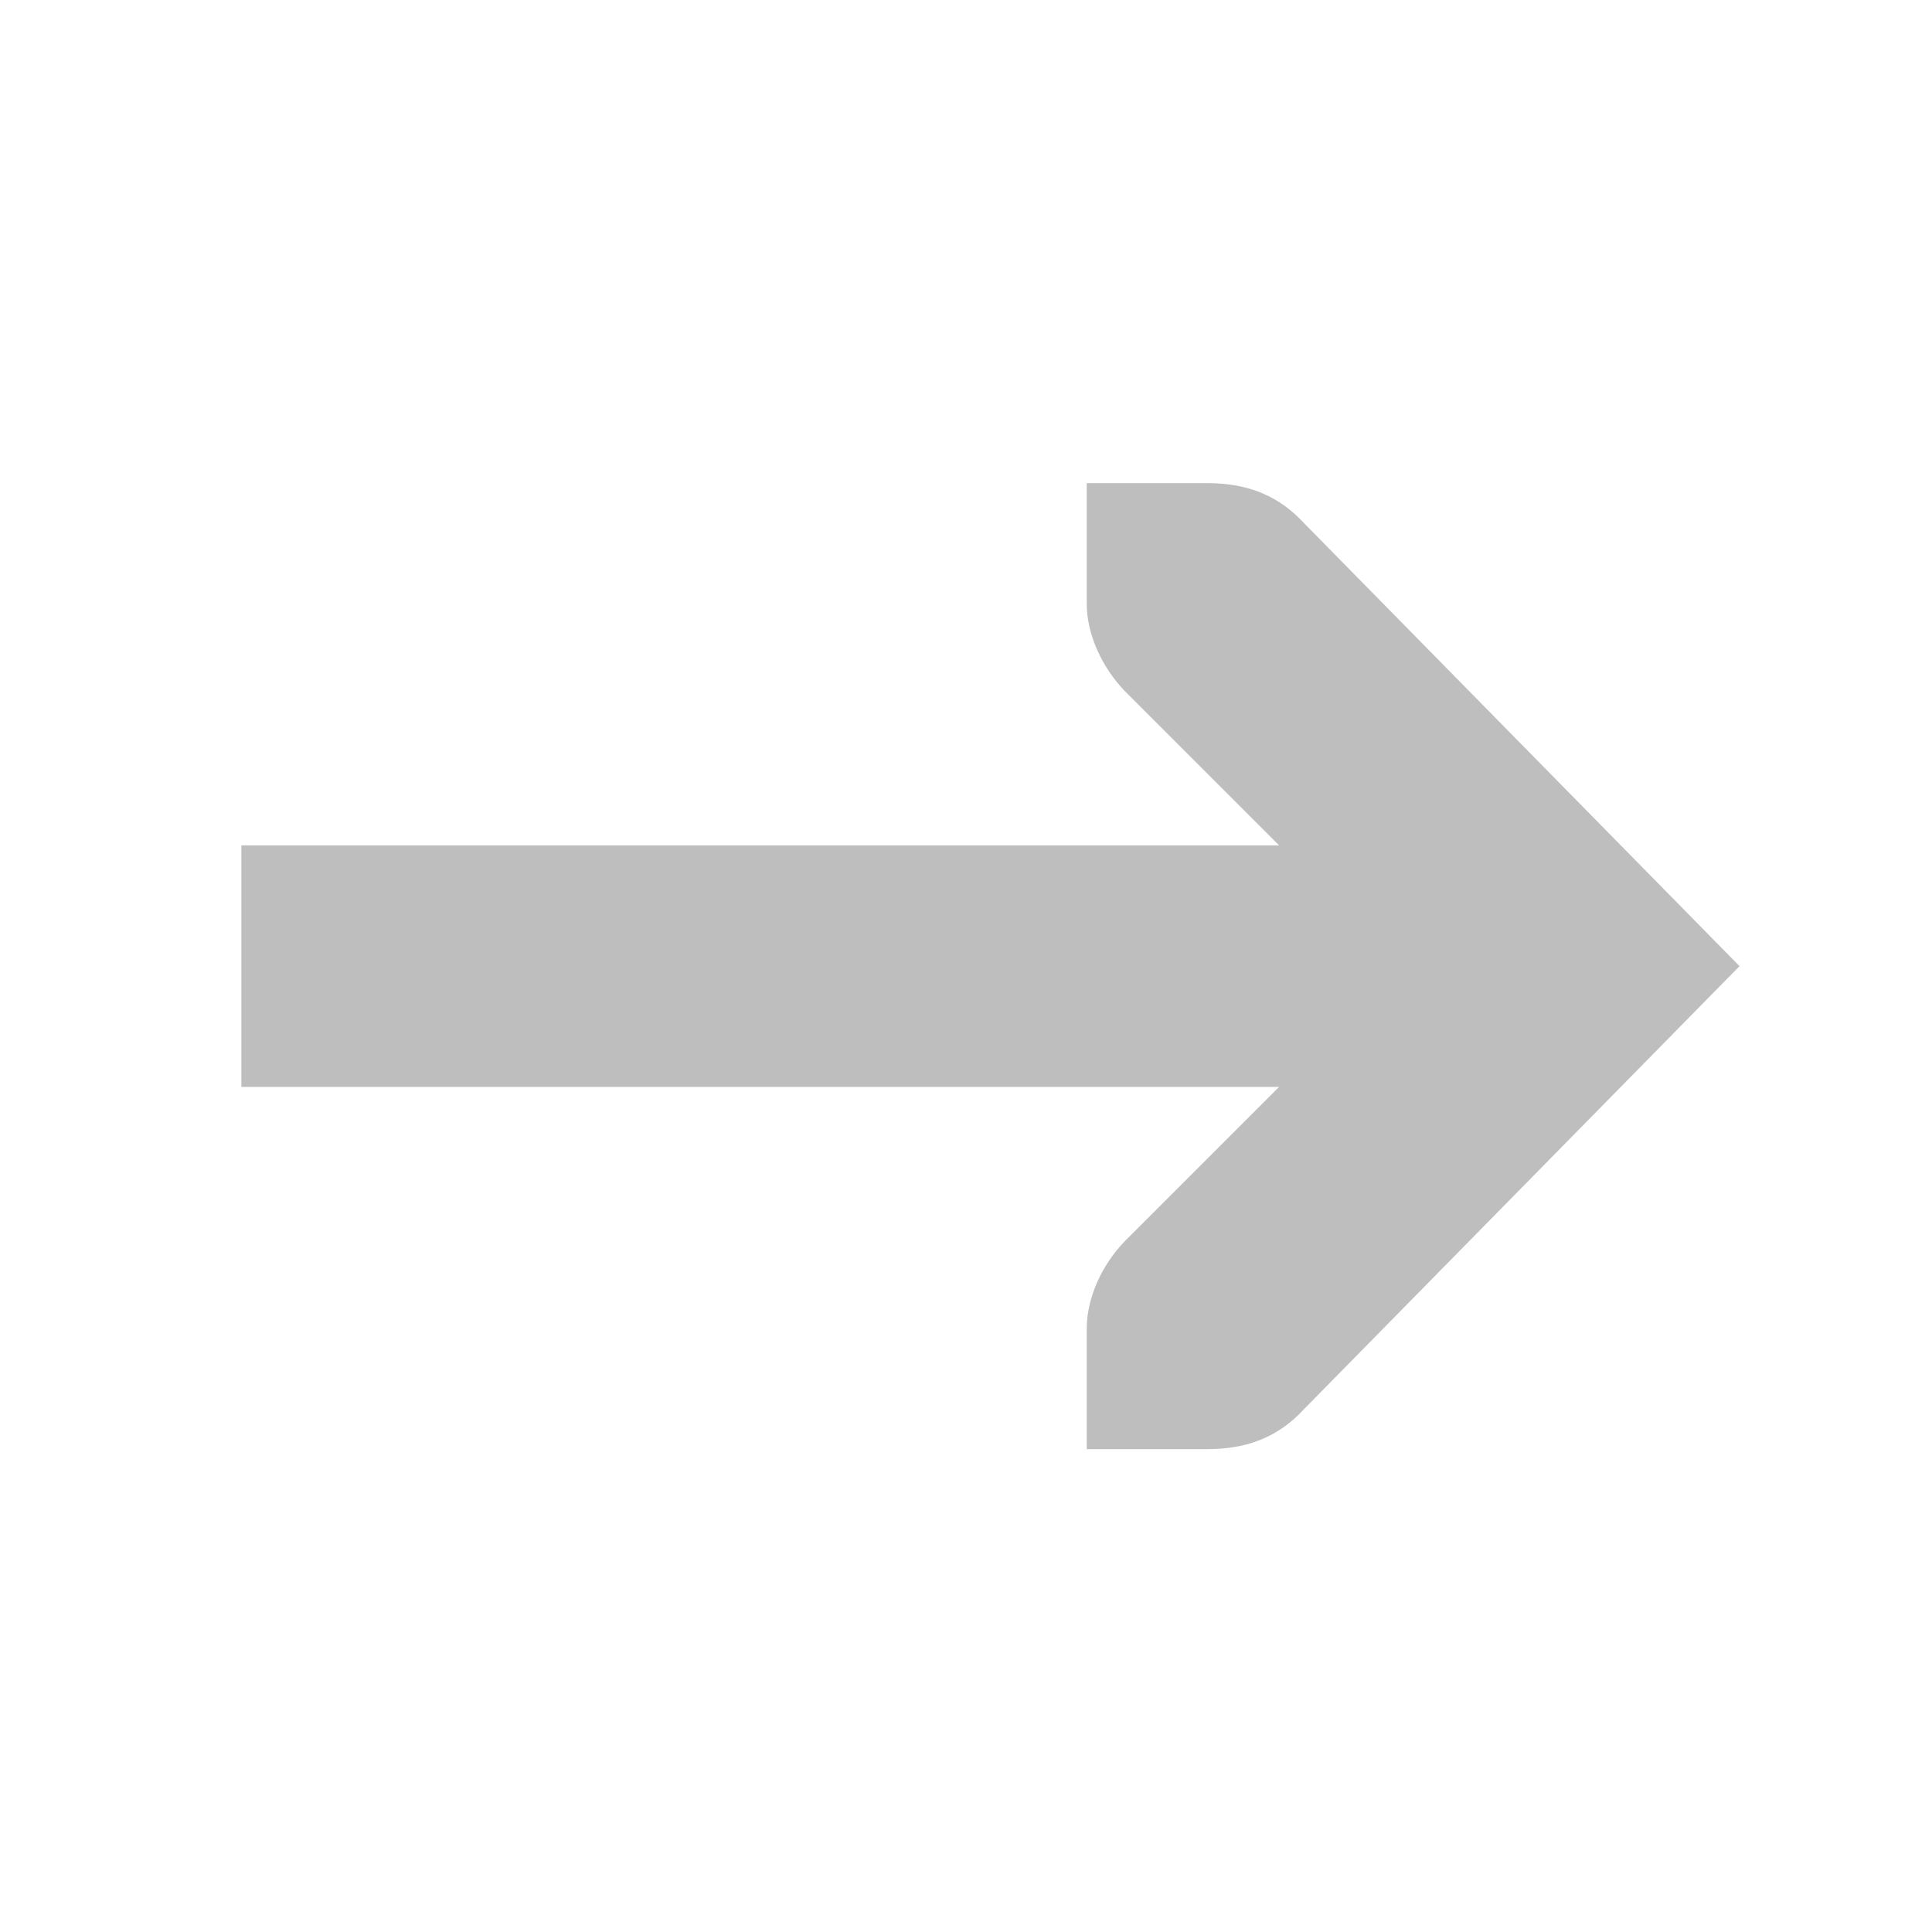
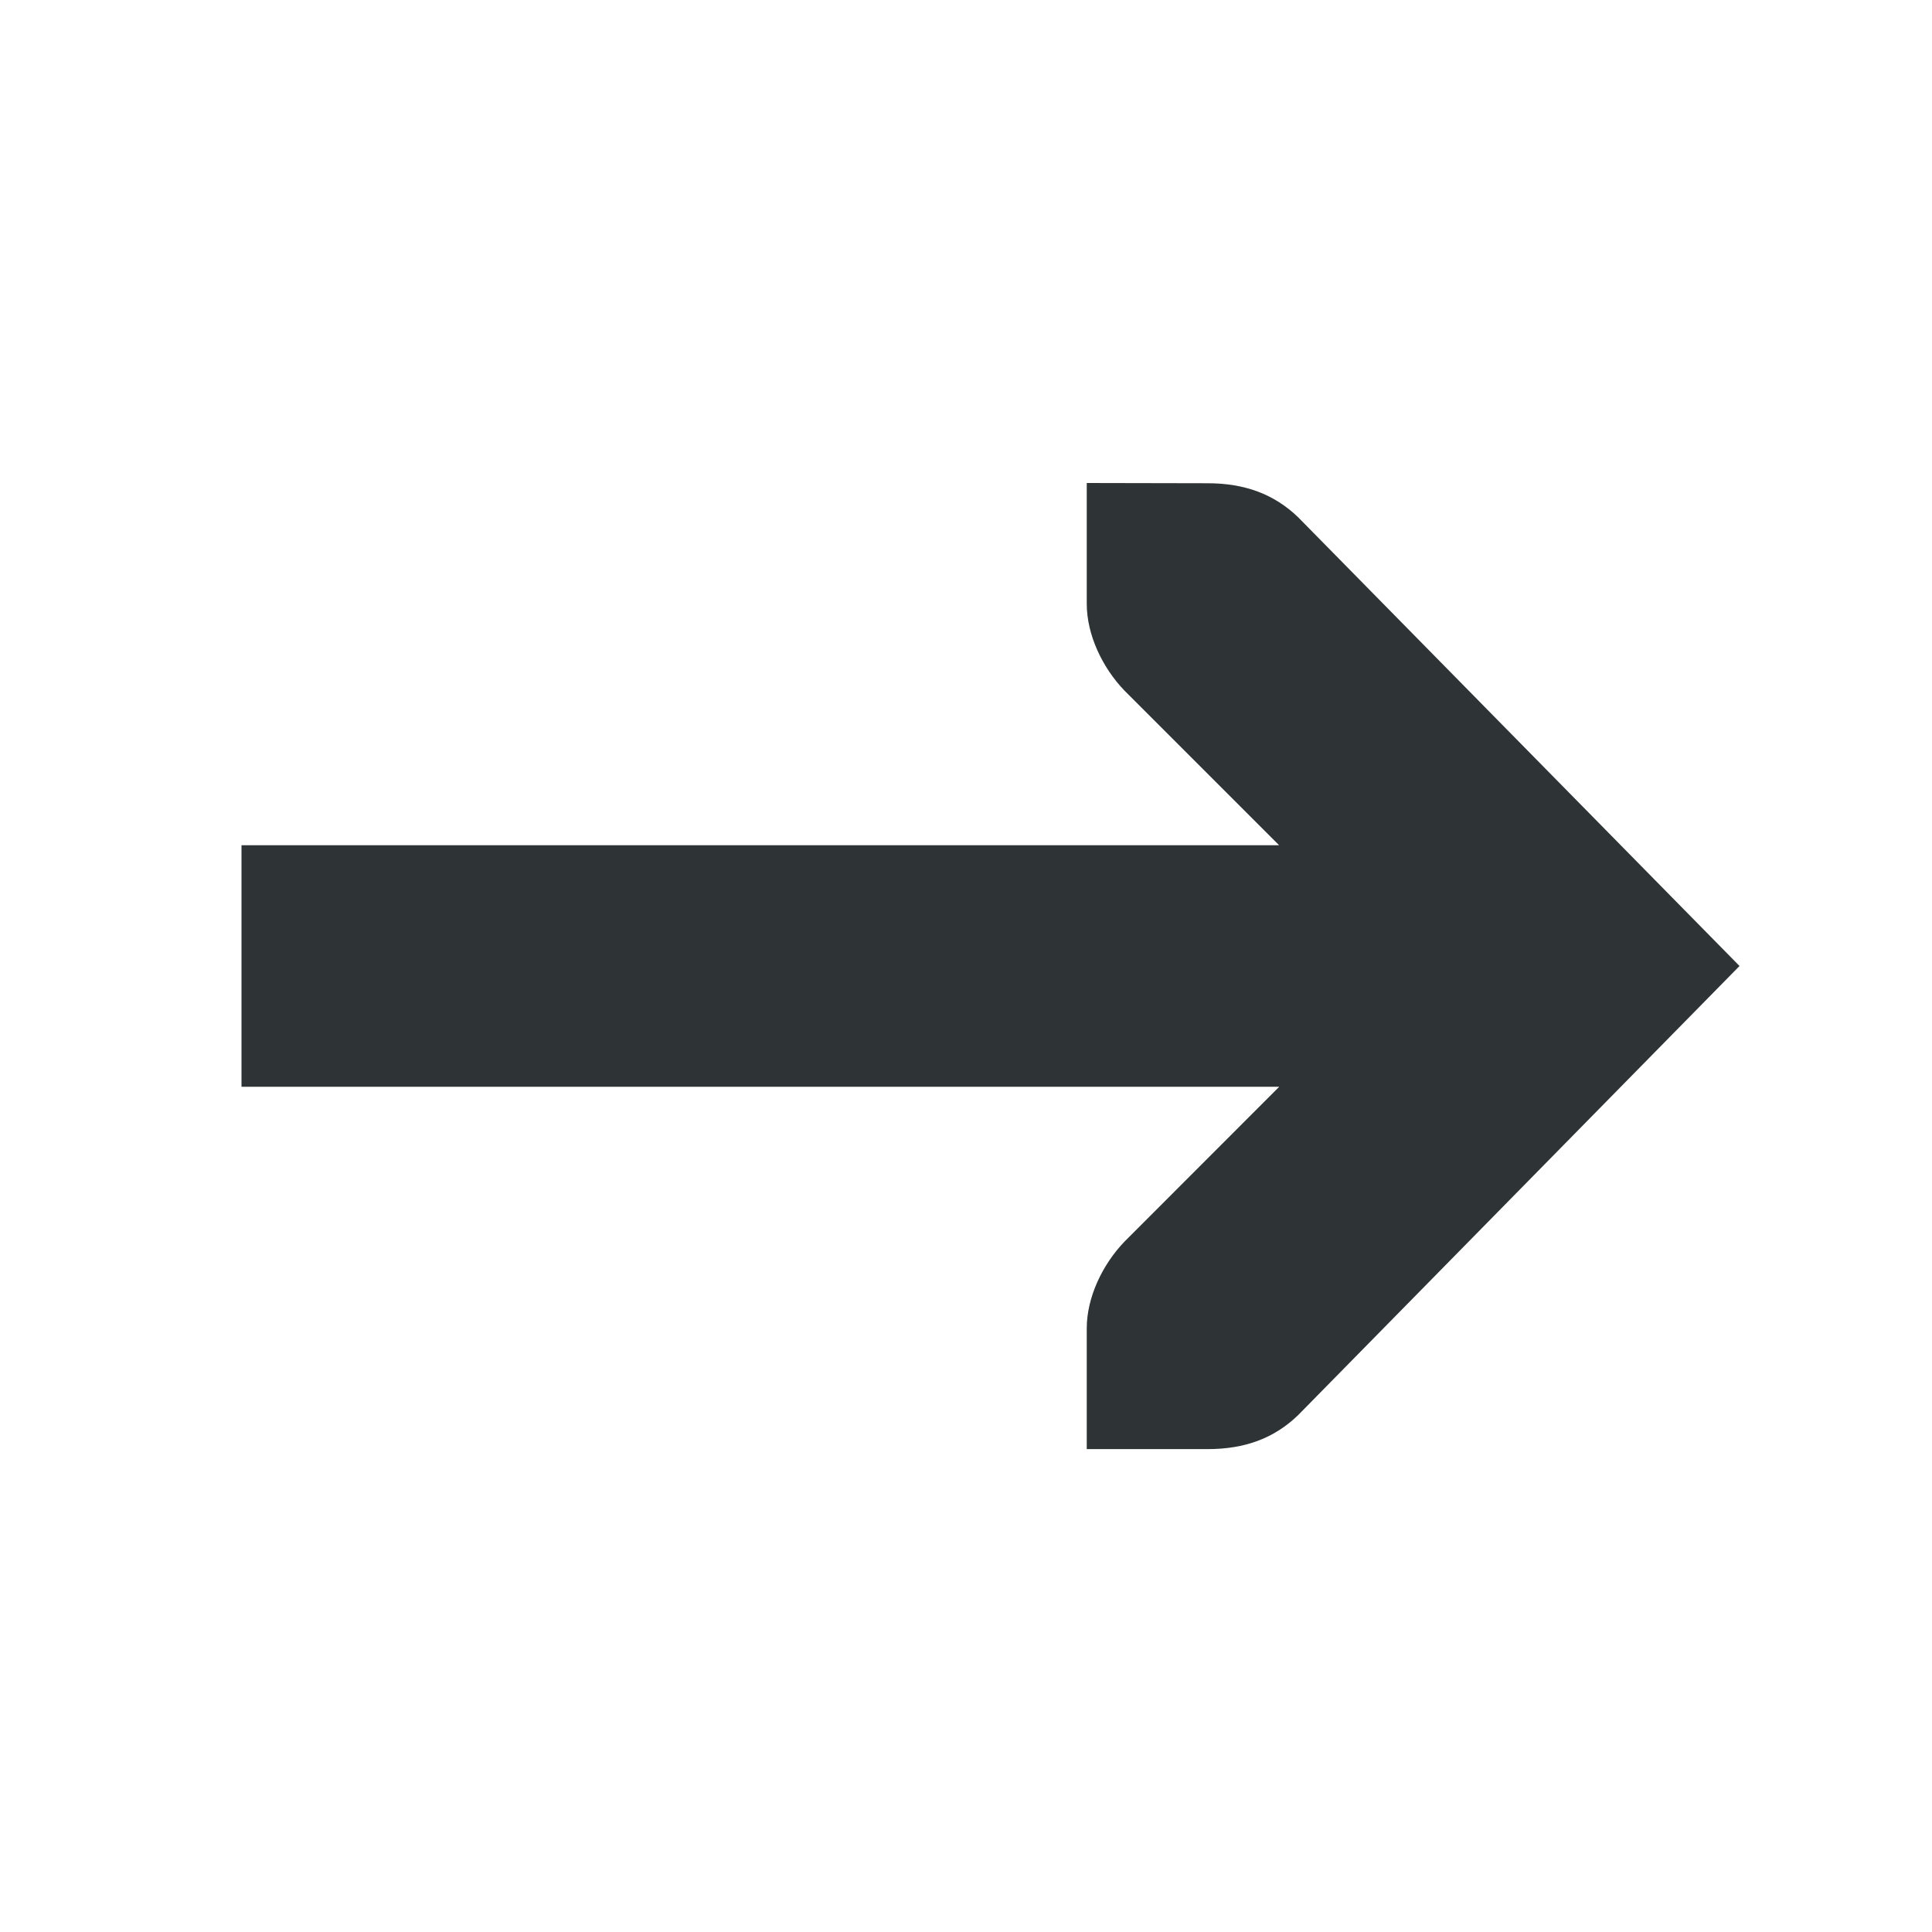
- <svg xmlns="http://www.w3.org/2000/svg" height="16" id="svg7384" version="1.1" width="16">
-   <defs id="defs7386" />
-   <g id="layer2" style="display:inline" transform="translate(140,72.98918)">
-     <path d="m -131,-68.988 0,1 c 0,0.257 0.13,0.528 0.312,0.719 l 1.281,1.281 -8.594,0 0,2 8.594,0 -1.281,1.281 c -0.183,0.19 -0.312,0.462 -0.312,0.719 l 0,1 1,0 c 0.309,0 0.552,-0.09 0.75,-0.281 l 3.656,-3.719 -3.656,-3.719 c -0.198,-0.191 -0.441,-0.281 -0.75,-0.281 l -1,0 z" id="path4949" style="color:#000000;font-style:normal;font-variant:normal;font-weight:normal;font-stretch:normal;font-size:medium;line-height:normal;font-family:sans-serif;text-indent:0;text-align:start;text-decoration:none;text-decoration-line:none;text-decoration-style:solid;text-decoration-color:#000000;letter-spacing:normal;word-spacing:normal;text-transform:none;direction:ltr;block-progression:tb;writing-mode:lr-tb;baseline-shift:baseline;text-anchor:start;white-space:normal;clip-rule:nonzero;display:inline;overflow:visible;visibility:visible;opacity:1;isolation:auto;mix-blend-mode:normal;color-interpolation:sRGB;color-interpolation-filters:linearRGB;solid-color:#000000;solid-opacity:1;fill:#bebebe;fill-opacity:1;fill-rule:nonzero;stroke:none;stroke-width:2;stroke-linecap:butt;stroke-linejoin:miter;stroke-miterlimit:4;stroke-dasharray:none;stroke-dashoffset:0;stroke-opacity:1;marker:none;color-rendering:auto;image-rendering:auto;shape-rendering:auto;text-rendering:auto;enable-background:accumulate" />
-   </g>
-   <g id="layer9" style="display:inline" transform="translate(-101.0002,-144.0108)" />
-   <g id="layer1" transform="translate(140,72.98918)" />
+ <svg xmlns="http://www.w3.org/2000/svg" width="16" height="16">
+   <path d="M9 4v1c0 .258.13.53.313.72L10.593 7H2v2h8.594l-1.281 1.282c-.183.19-.313.462-.313.719v1h1c.31 0 .552-.09.75-.281L14.406 8 10.75 4.283c-.198-.19-.44-.281-.75-.281z" style="line-height:normal;text-indent:0;text-align:start;text-decoration-line:none;text-decoration-style:solid;text-decoration-color:#000;text-transform:none" color="#000" font-weight="400" font-family="sans-serif" white-space="normal" overflow="visible" fill="#2e3436" />
</svg>
